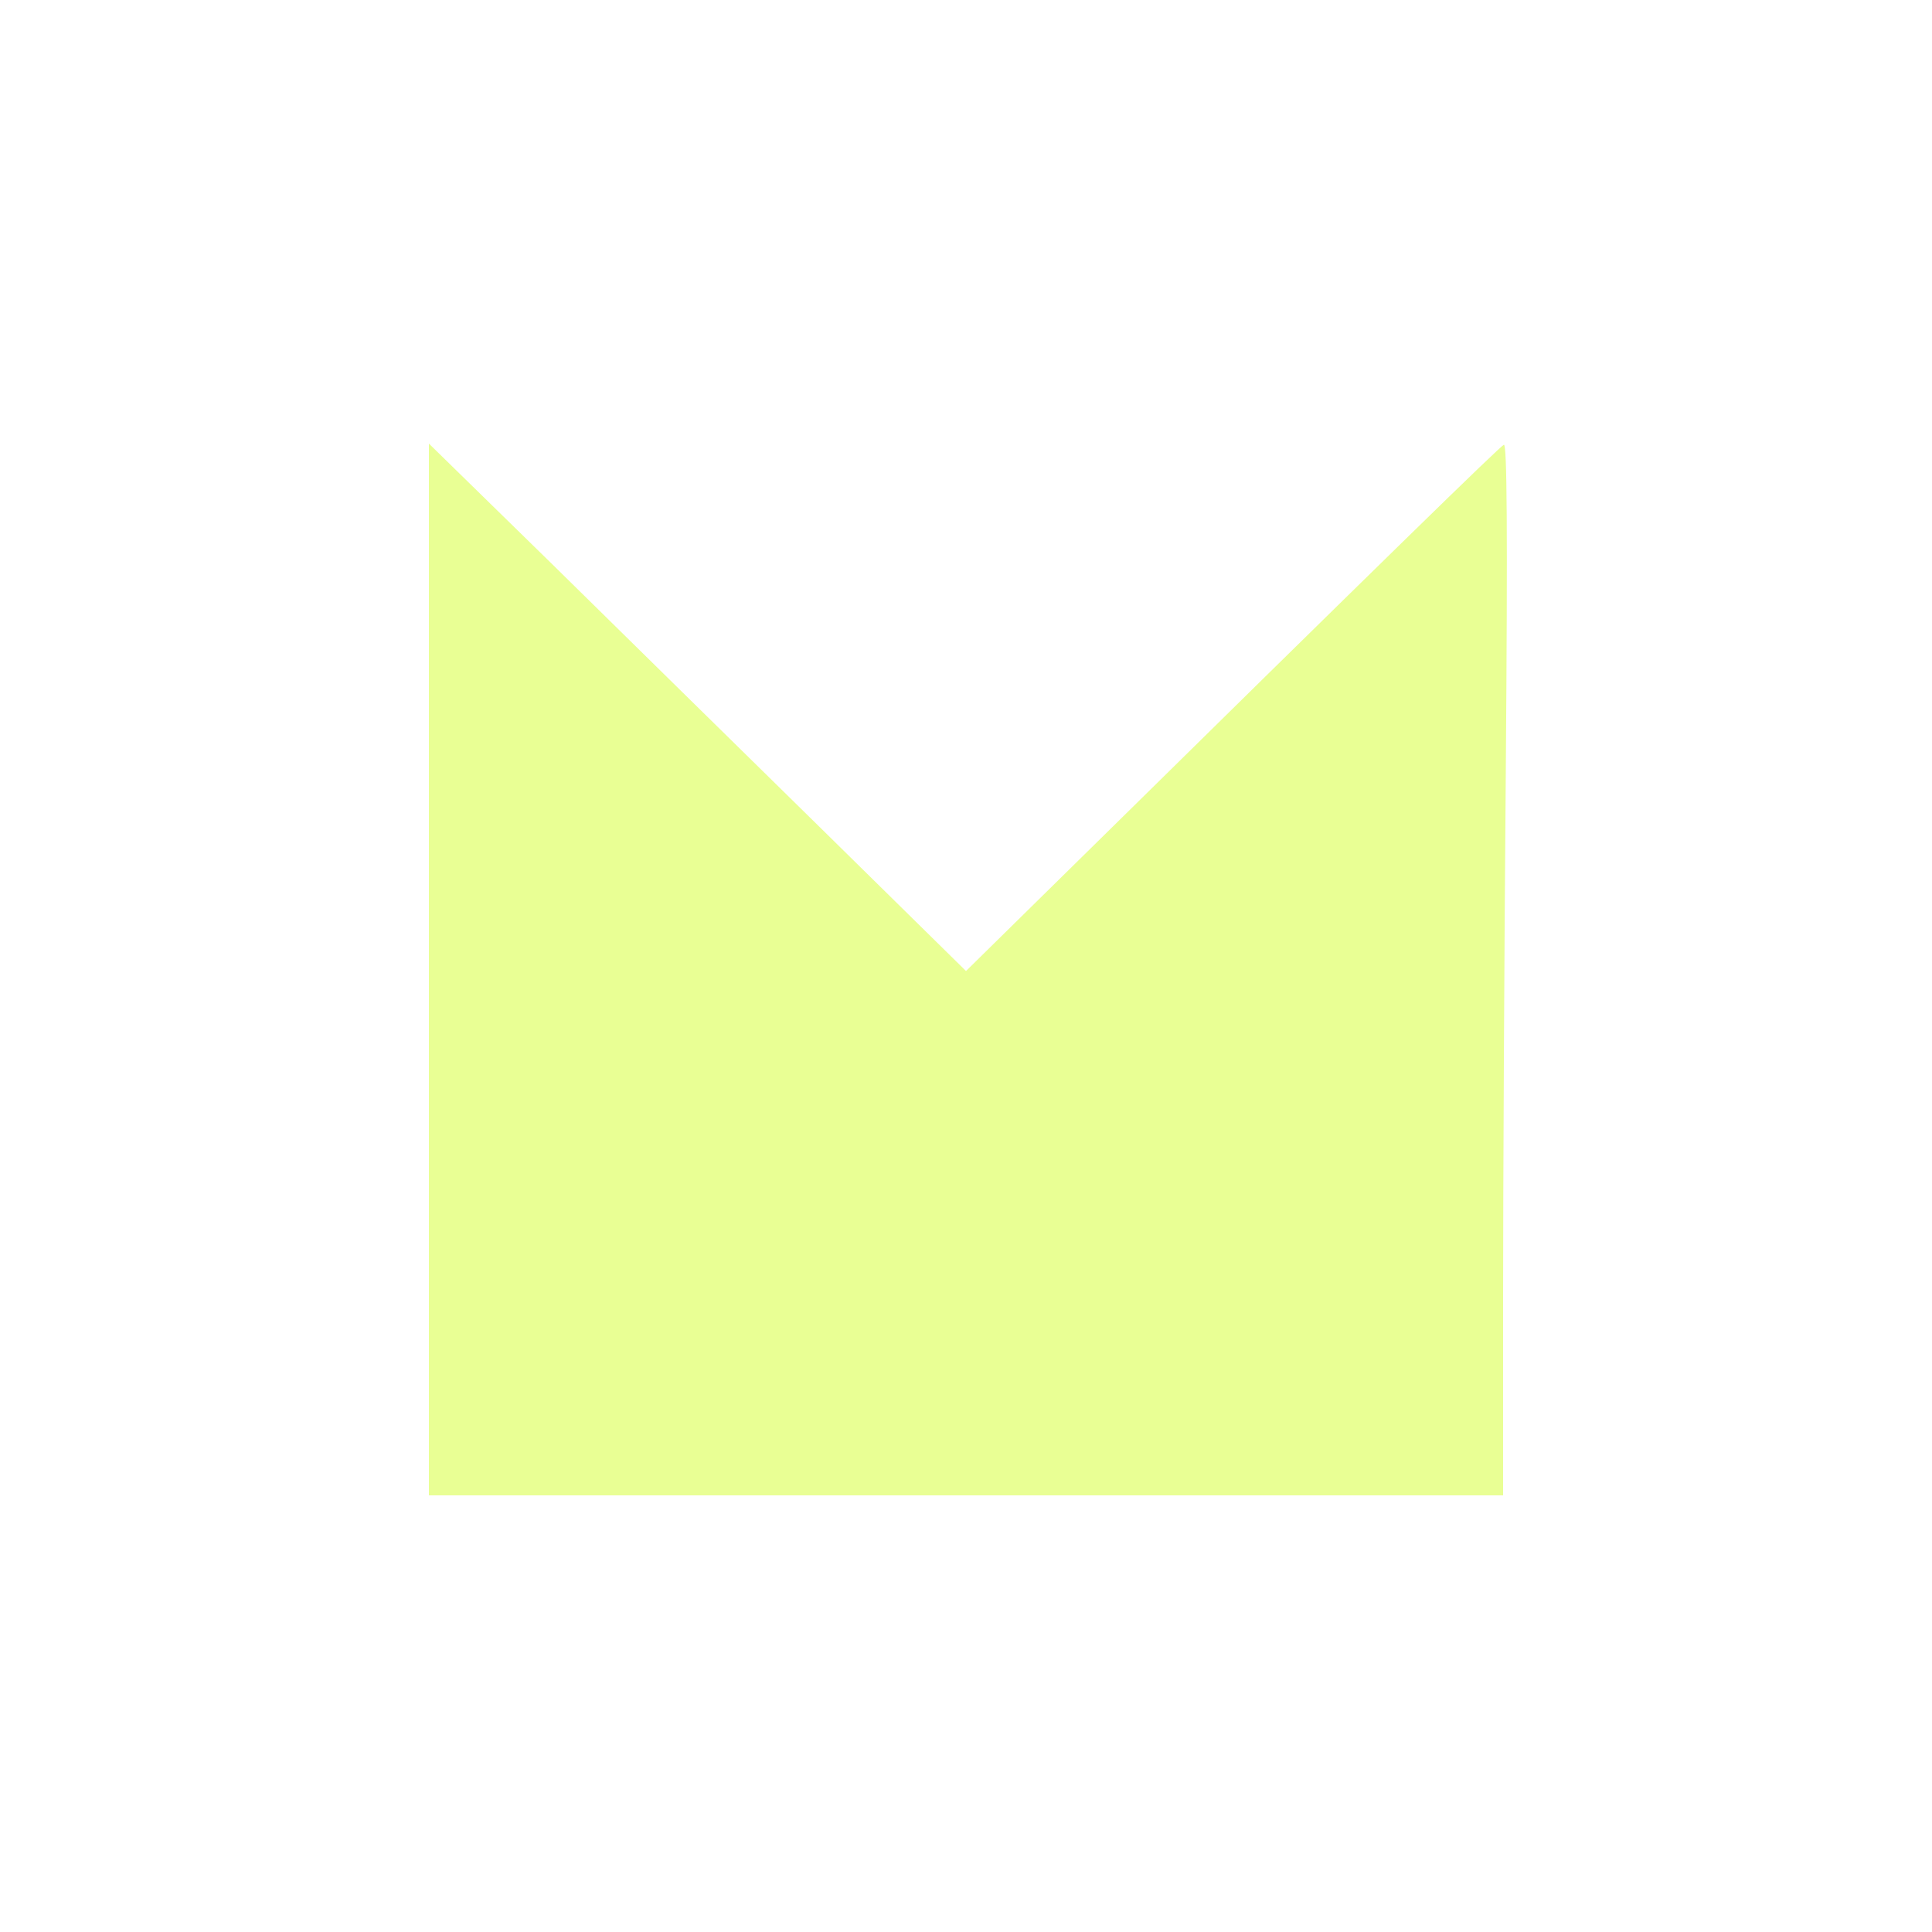
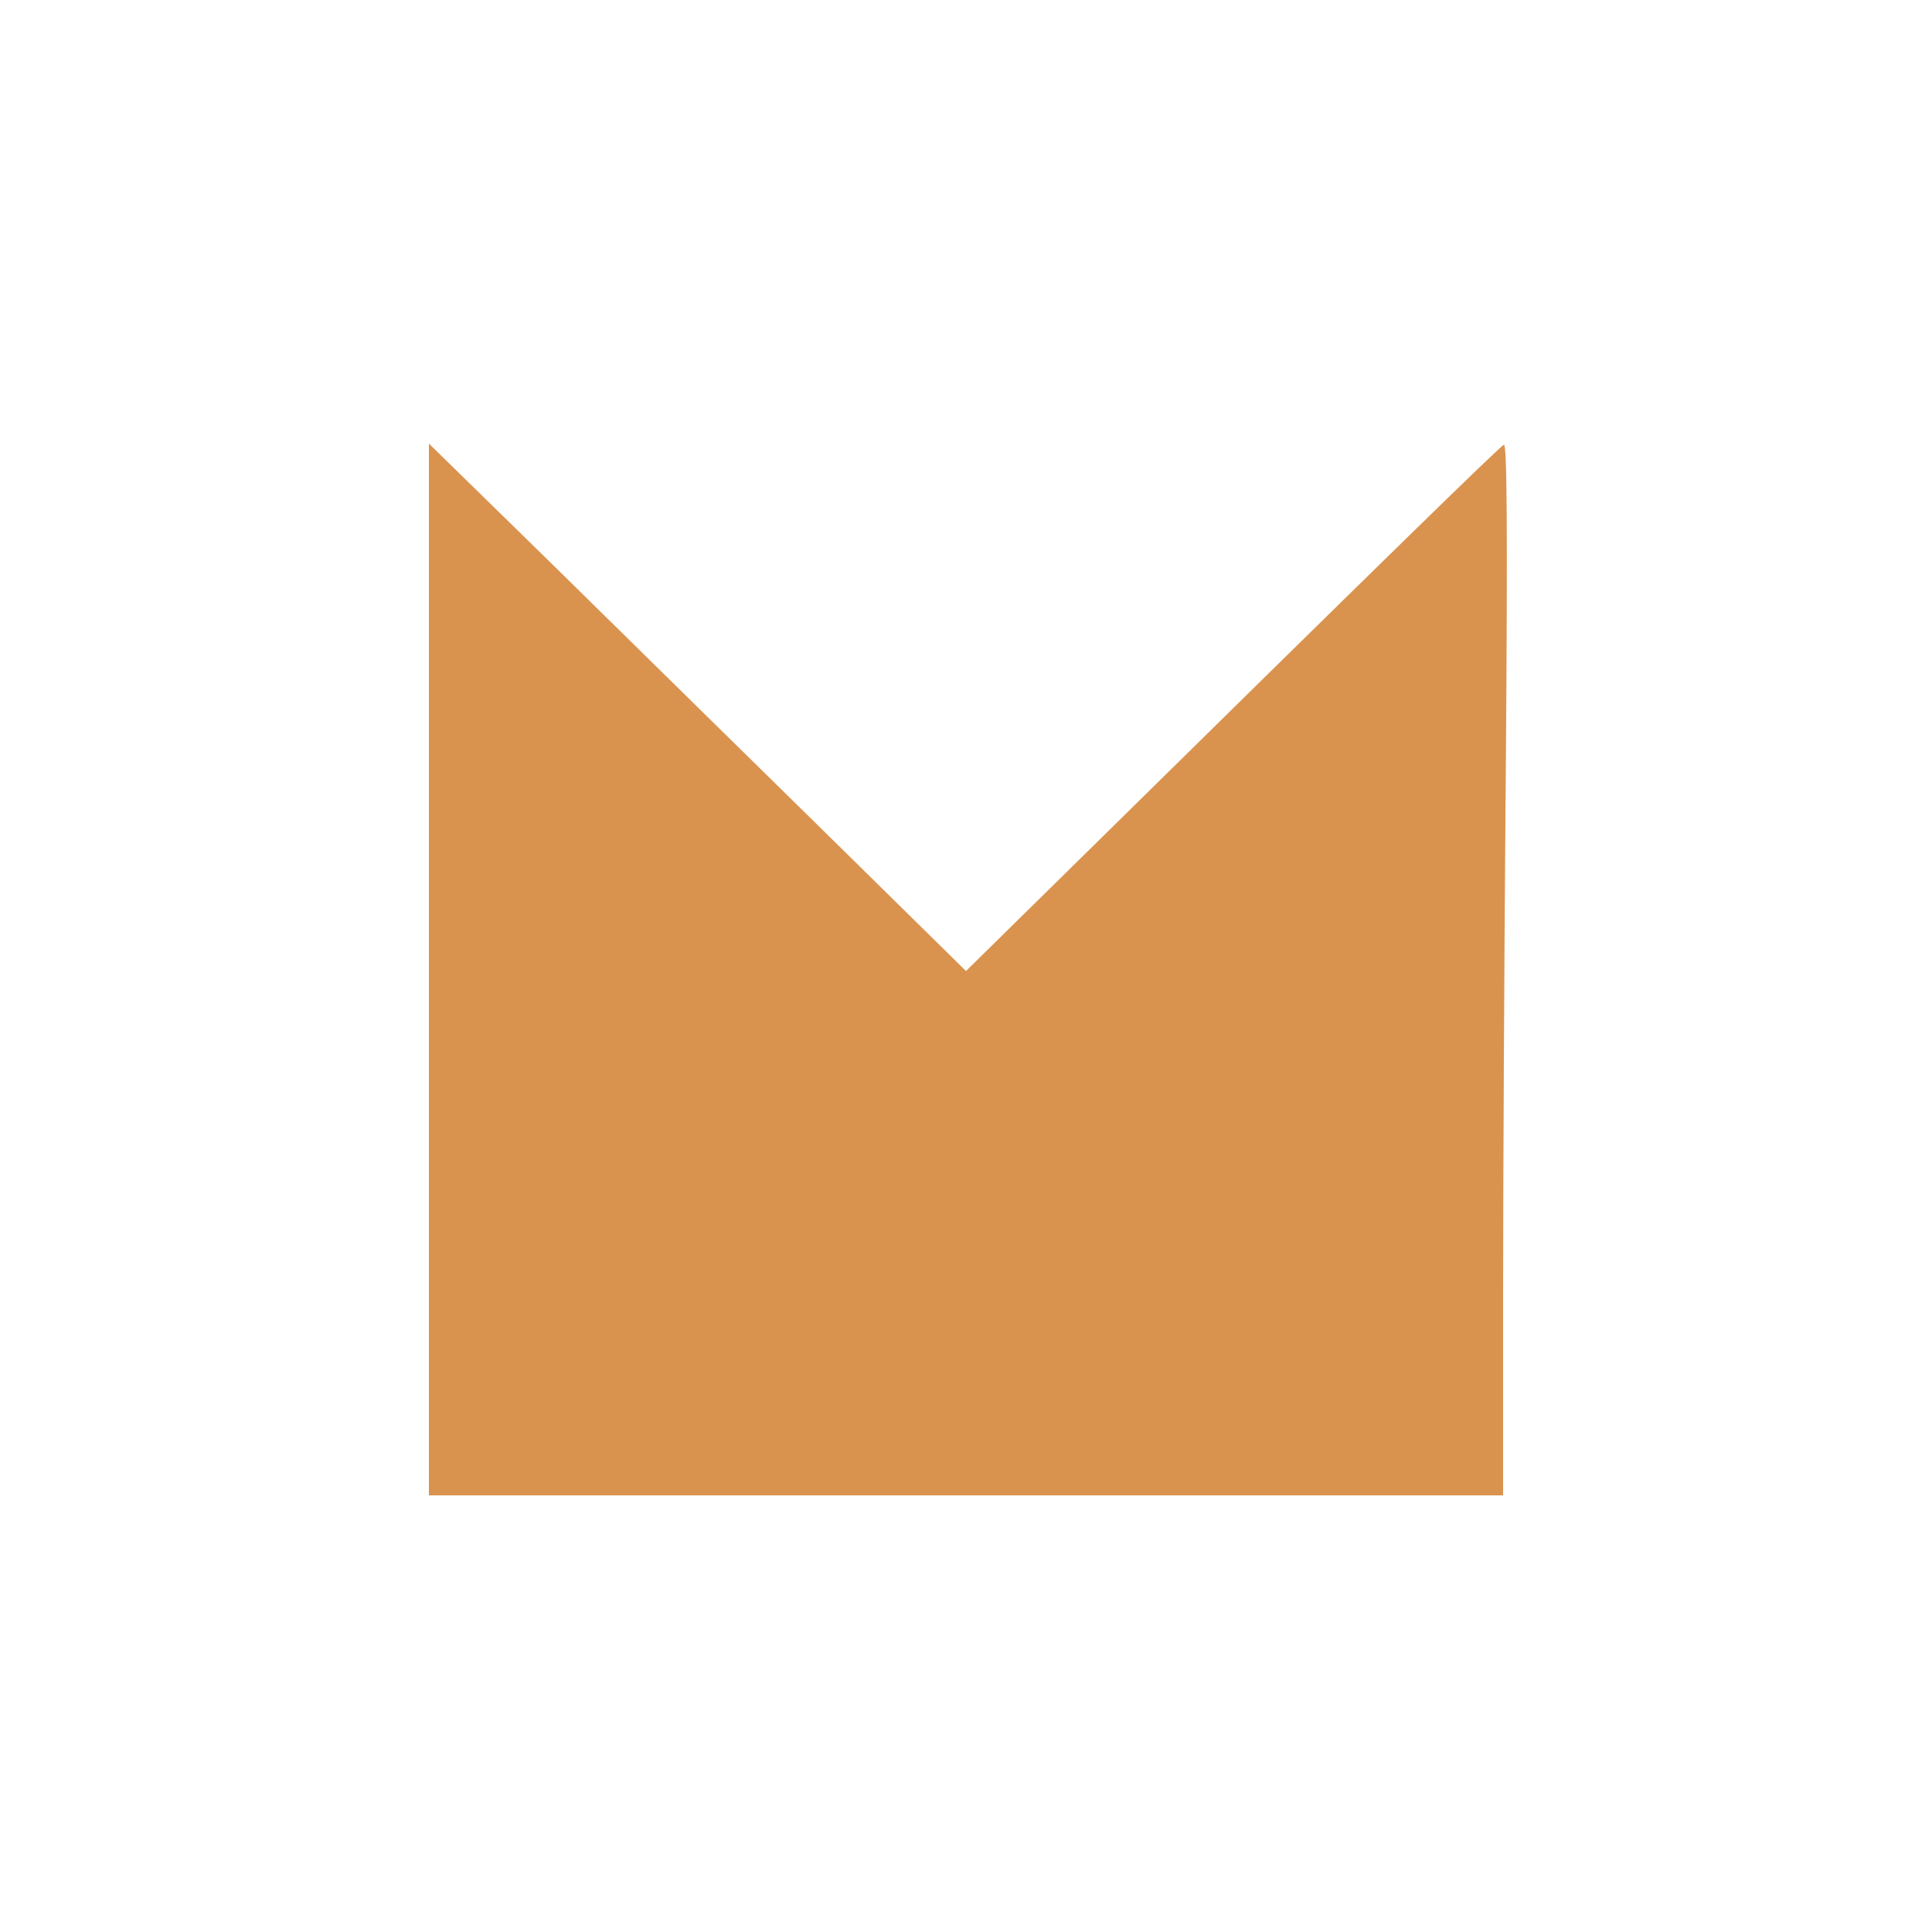
<svg xmlns="http://www.w3.org/2000/svg" version="1.0" width="500pt" height="500pt" viewBox="0 0 500 500" preserveAspectRatio="xMidYMid meet">
-   <g transform="translate(0,500) scale(0.1,-0.1)" fill="#E9FF94" stroke="none">
+   <g transform="translate(0,500) scale(0.1,-0.1)" fill="#d9934f" stroke="none">
    <path d="M1110 2491 l0 -1361 1390 0 1390 0 0 513 c0 281 3 894 7 1361 5 637 3 848 -5 845 -10 -4 -302 -289 -1144 -1118 l-248 -244 -375 369 c-207 203 -519 510 -695 683 l-320 313 0 -1361z" />
  </g>
</svg>
